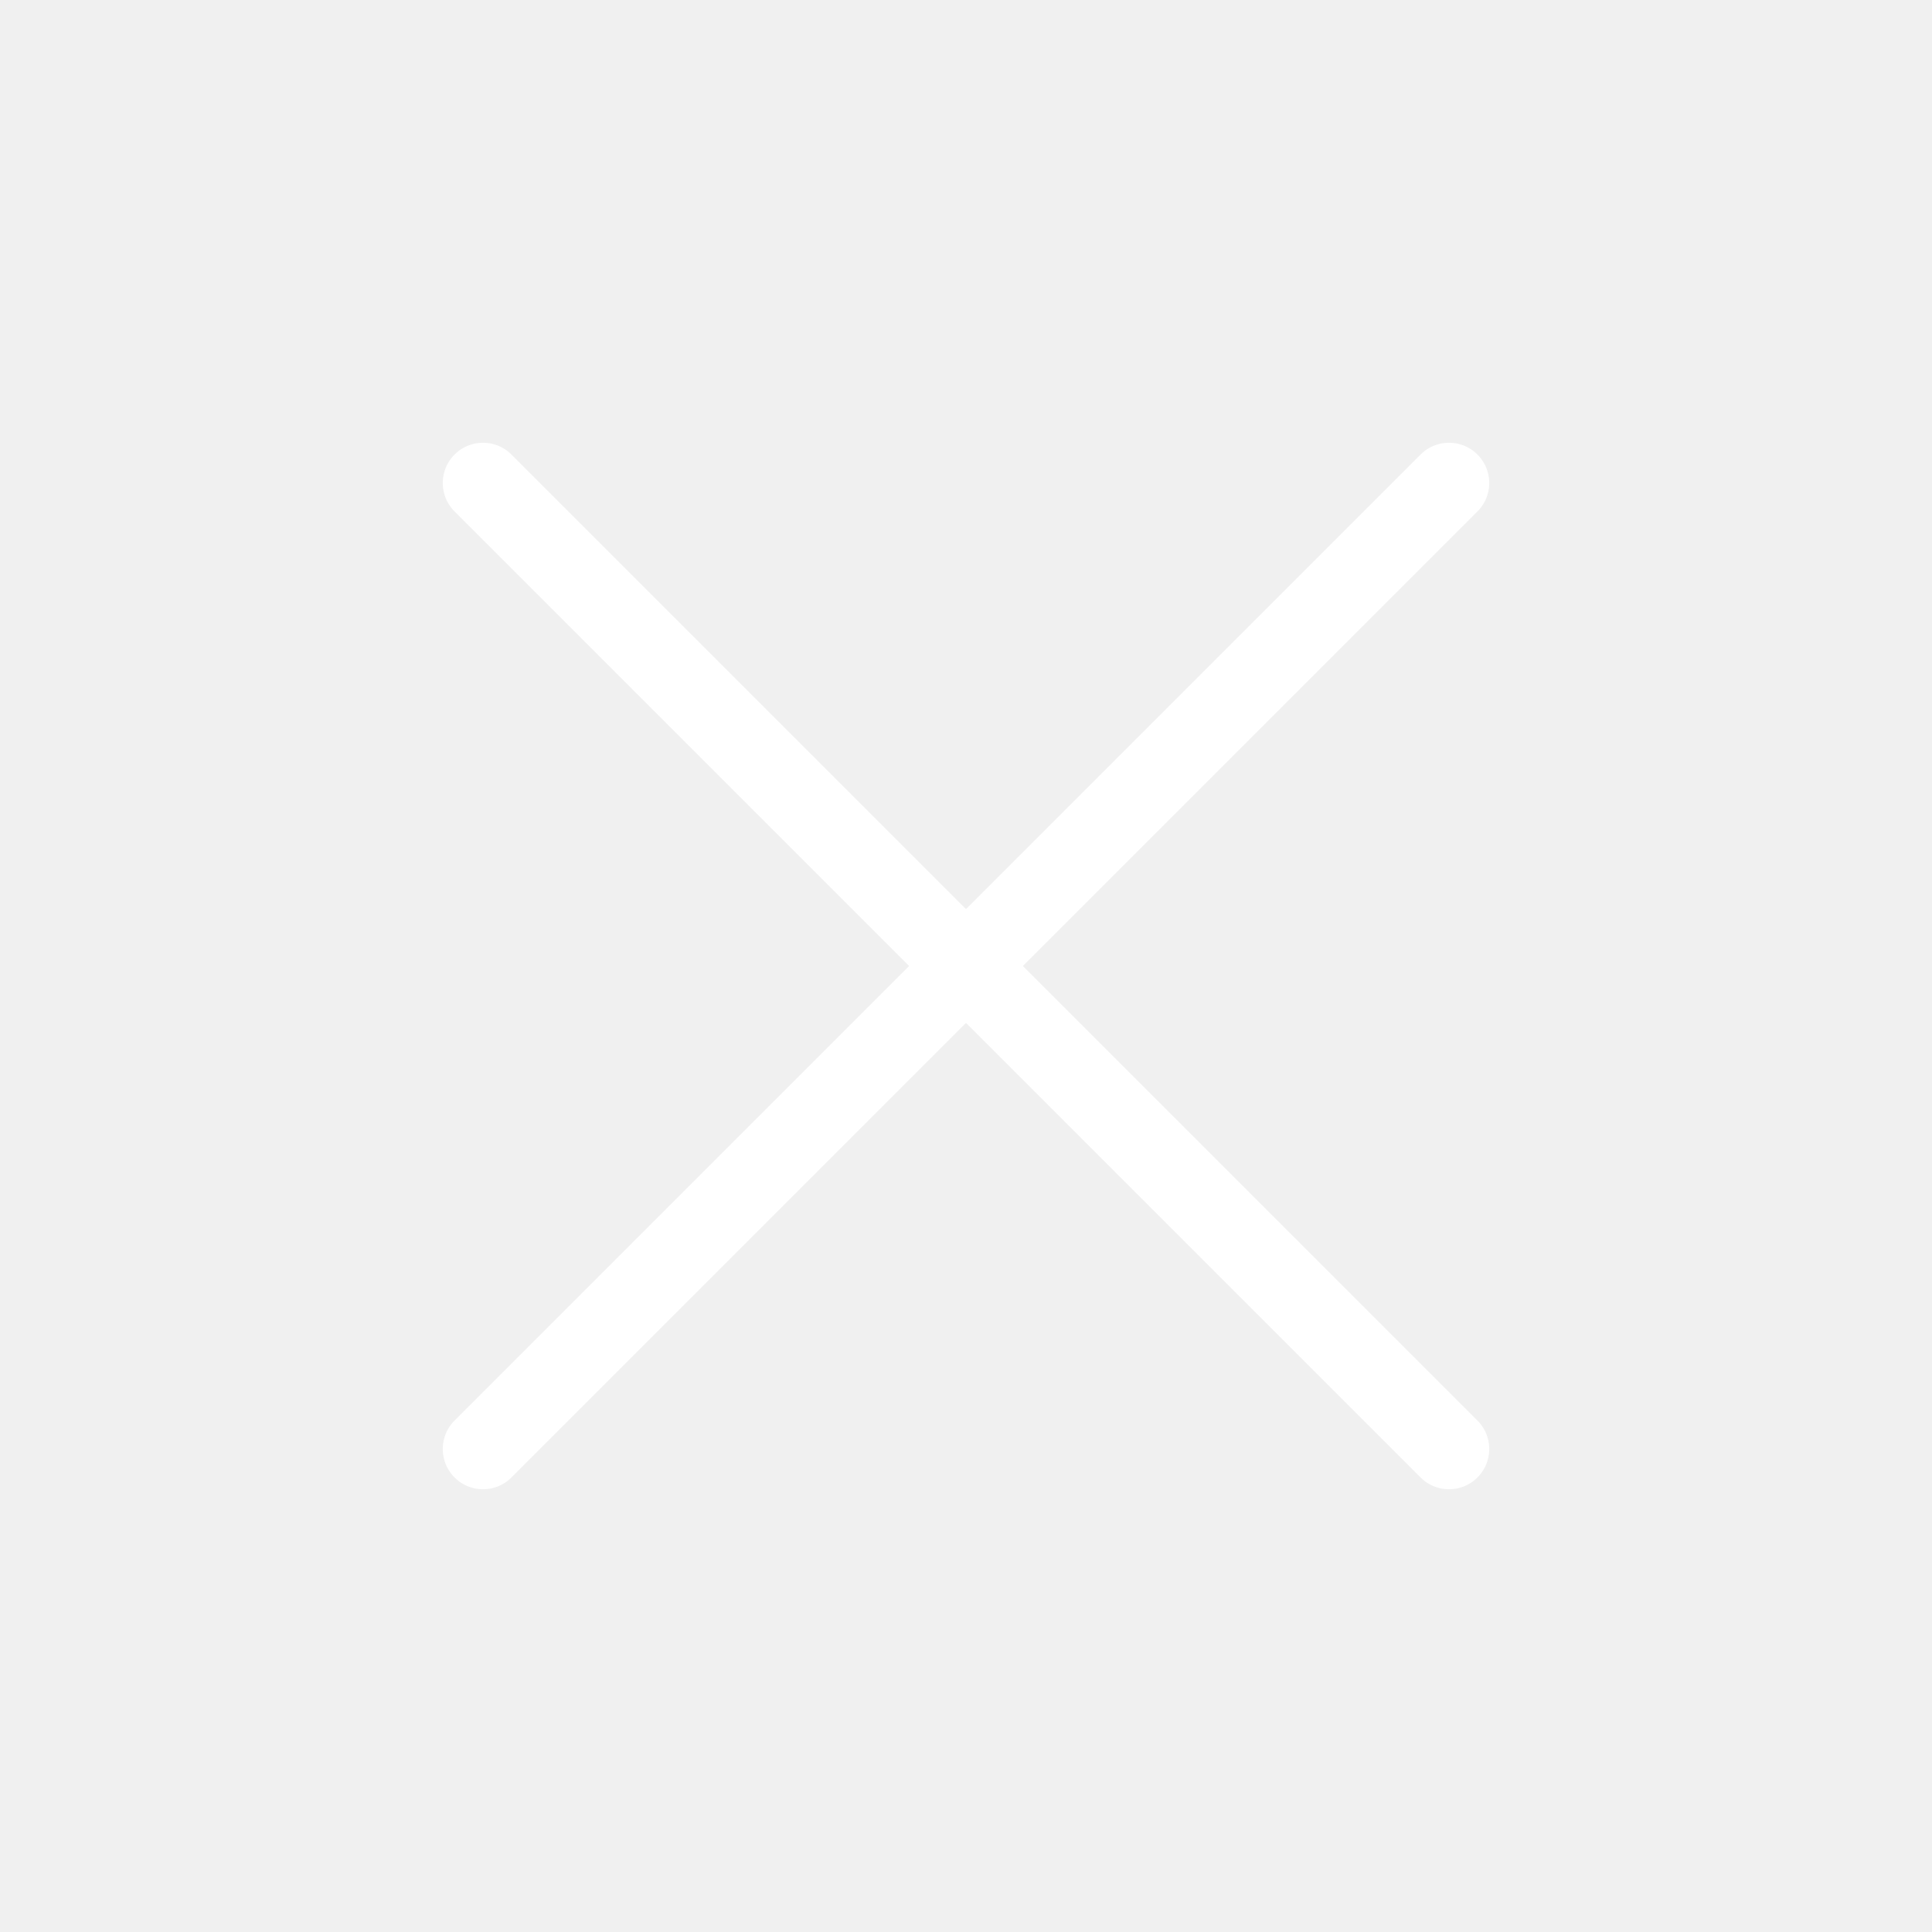
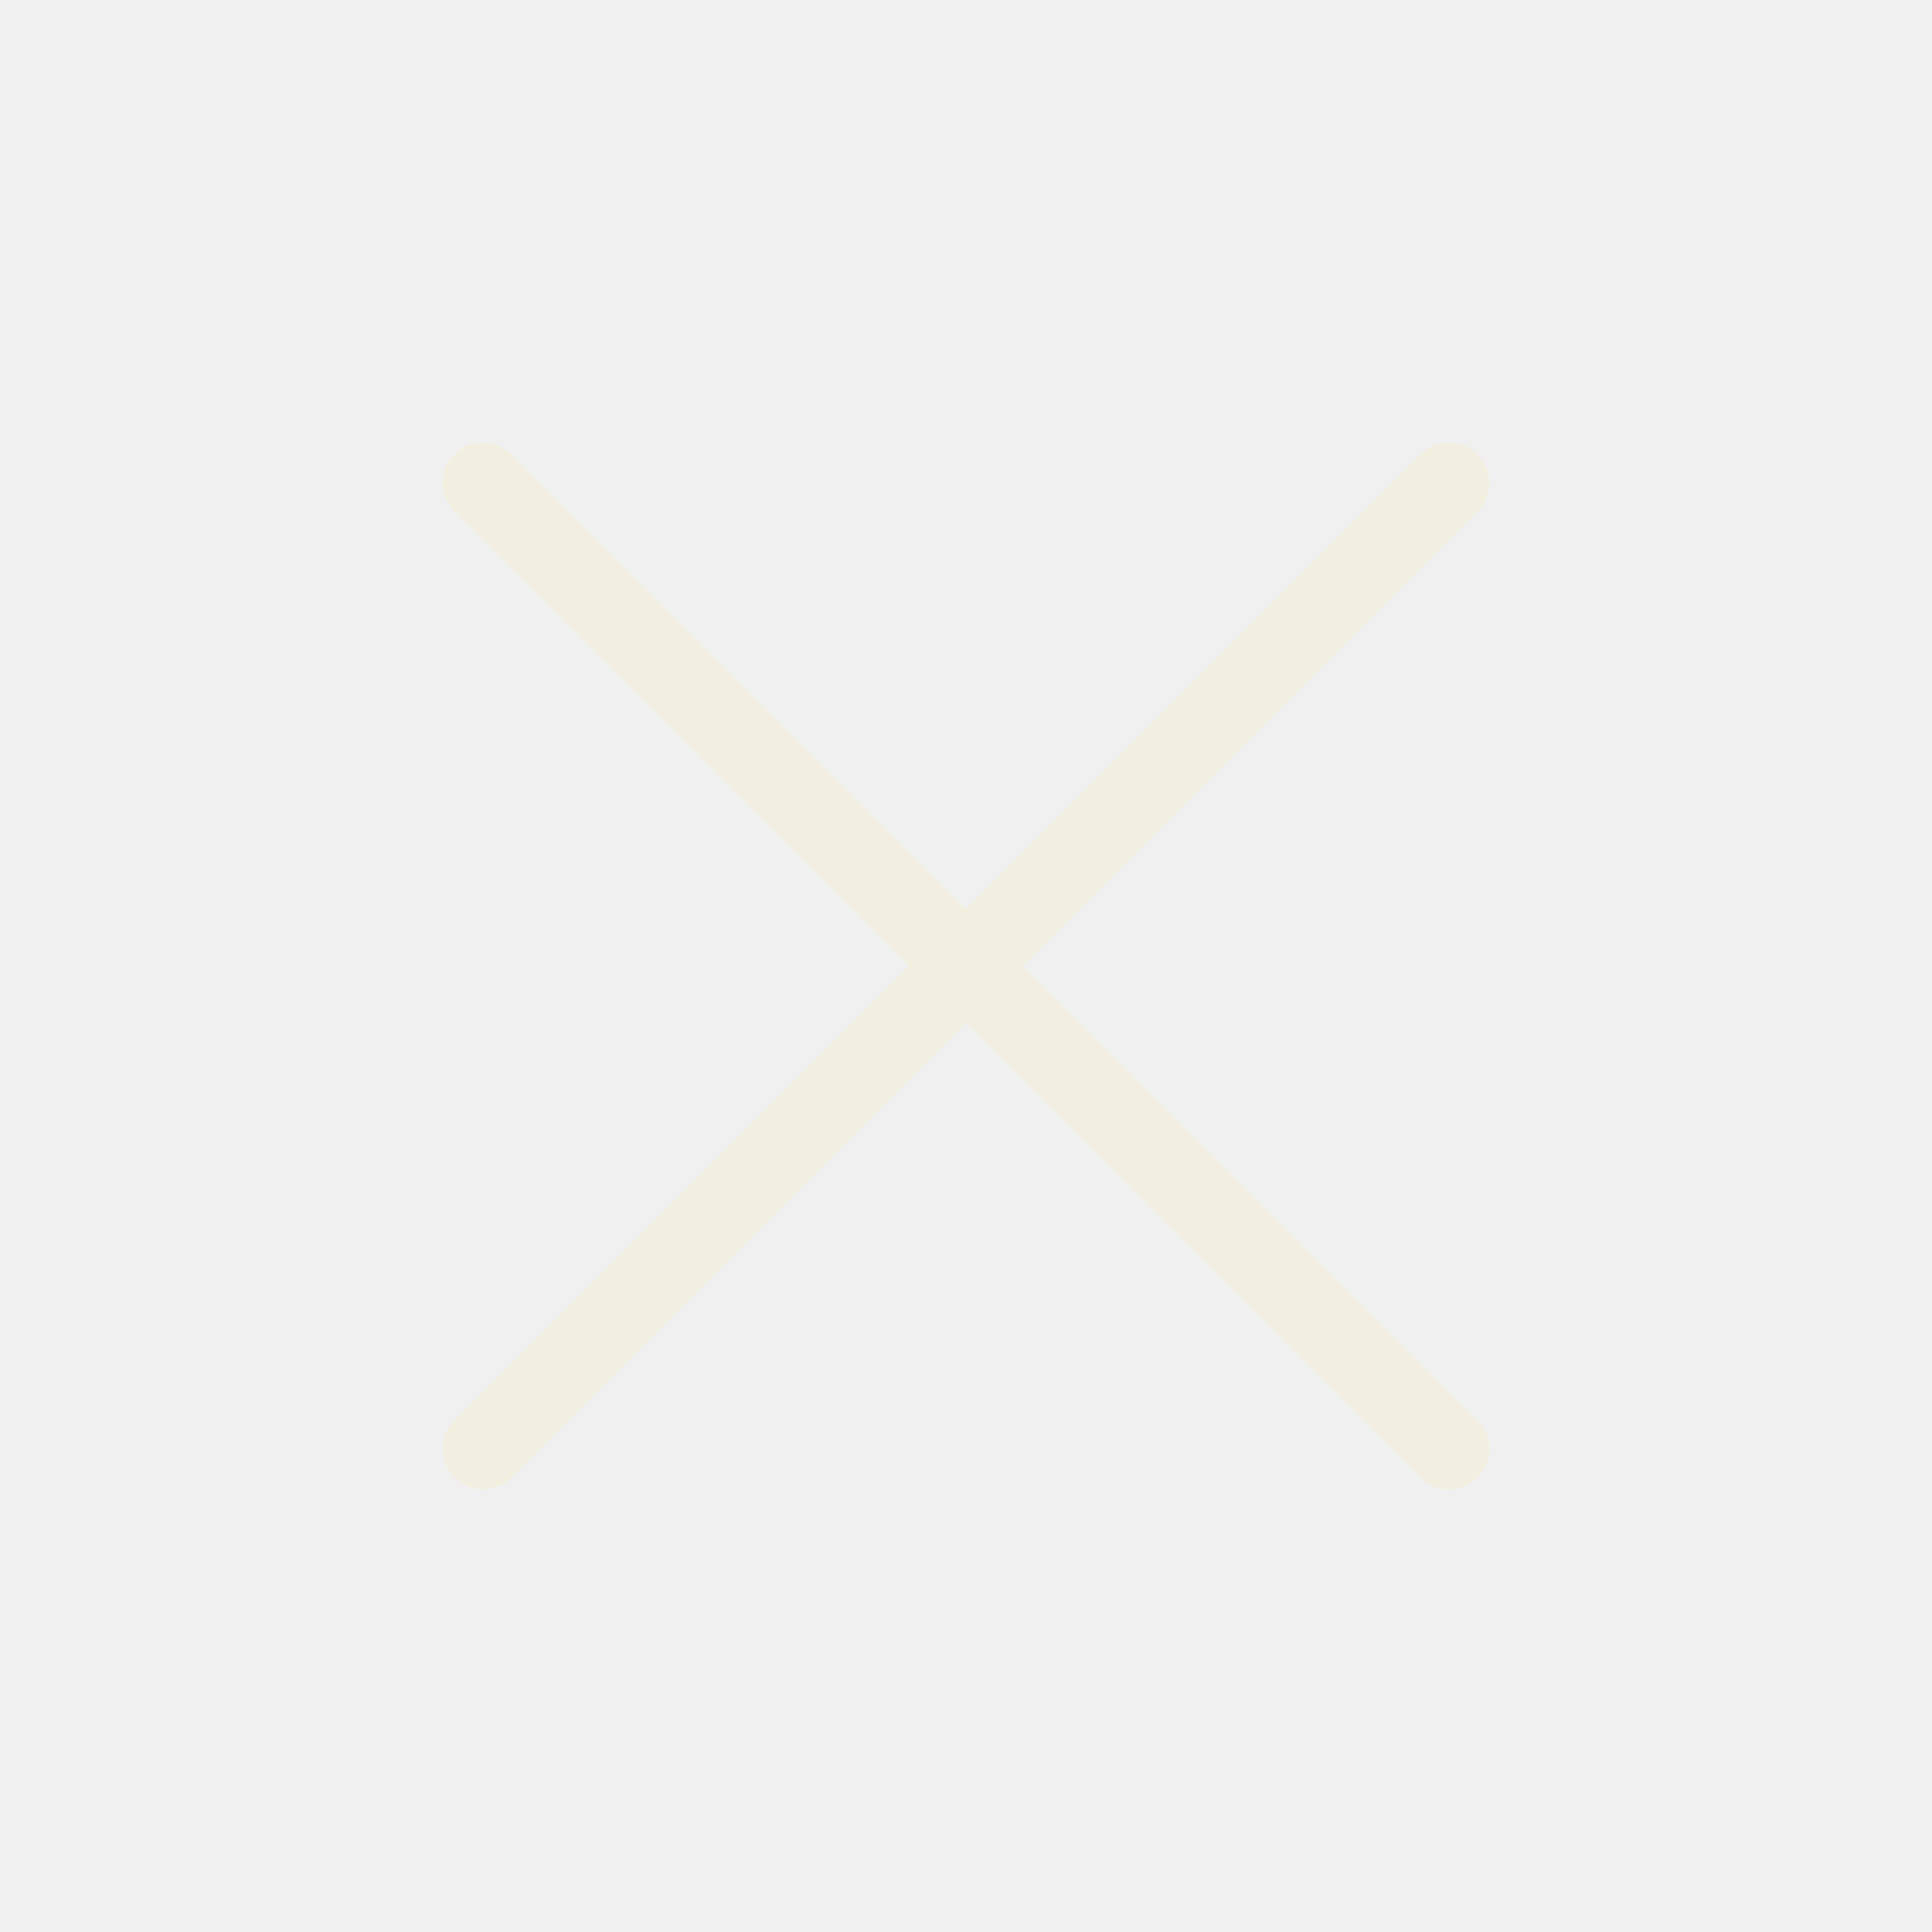
- <svg xmlns="http://www.w3.org/2000/svg" width="16" height="16" viewBox="0 0 24 24" fill="none" stroke="white" stroke-width="1" stroke-linecap="round" stroke-linejoin="round" class="feather feather-x">
+ <svg xmlns="http://www.w3.org/2000/svg" width="16" height="16" viewBox="0 0 24 24" fill="none" stroke="#f3efe0" stroke-width="1" stroke-linecap="round" stroke-linejoin="round" class="feather feather-x">
  <line x1="18" y1="6" x2="6" y2="18" />
  <line x1="6" y1="6" x2="18" y2="18" />
</svg>
